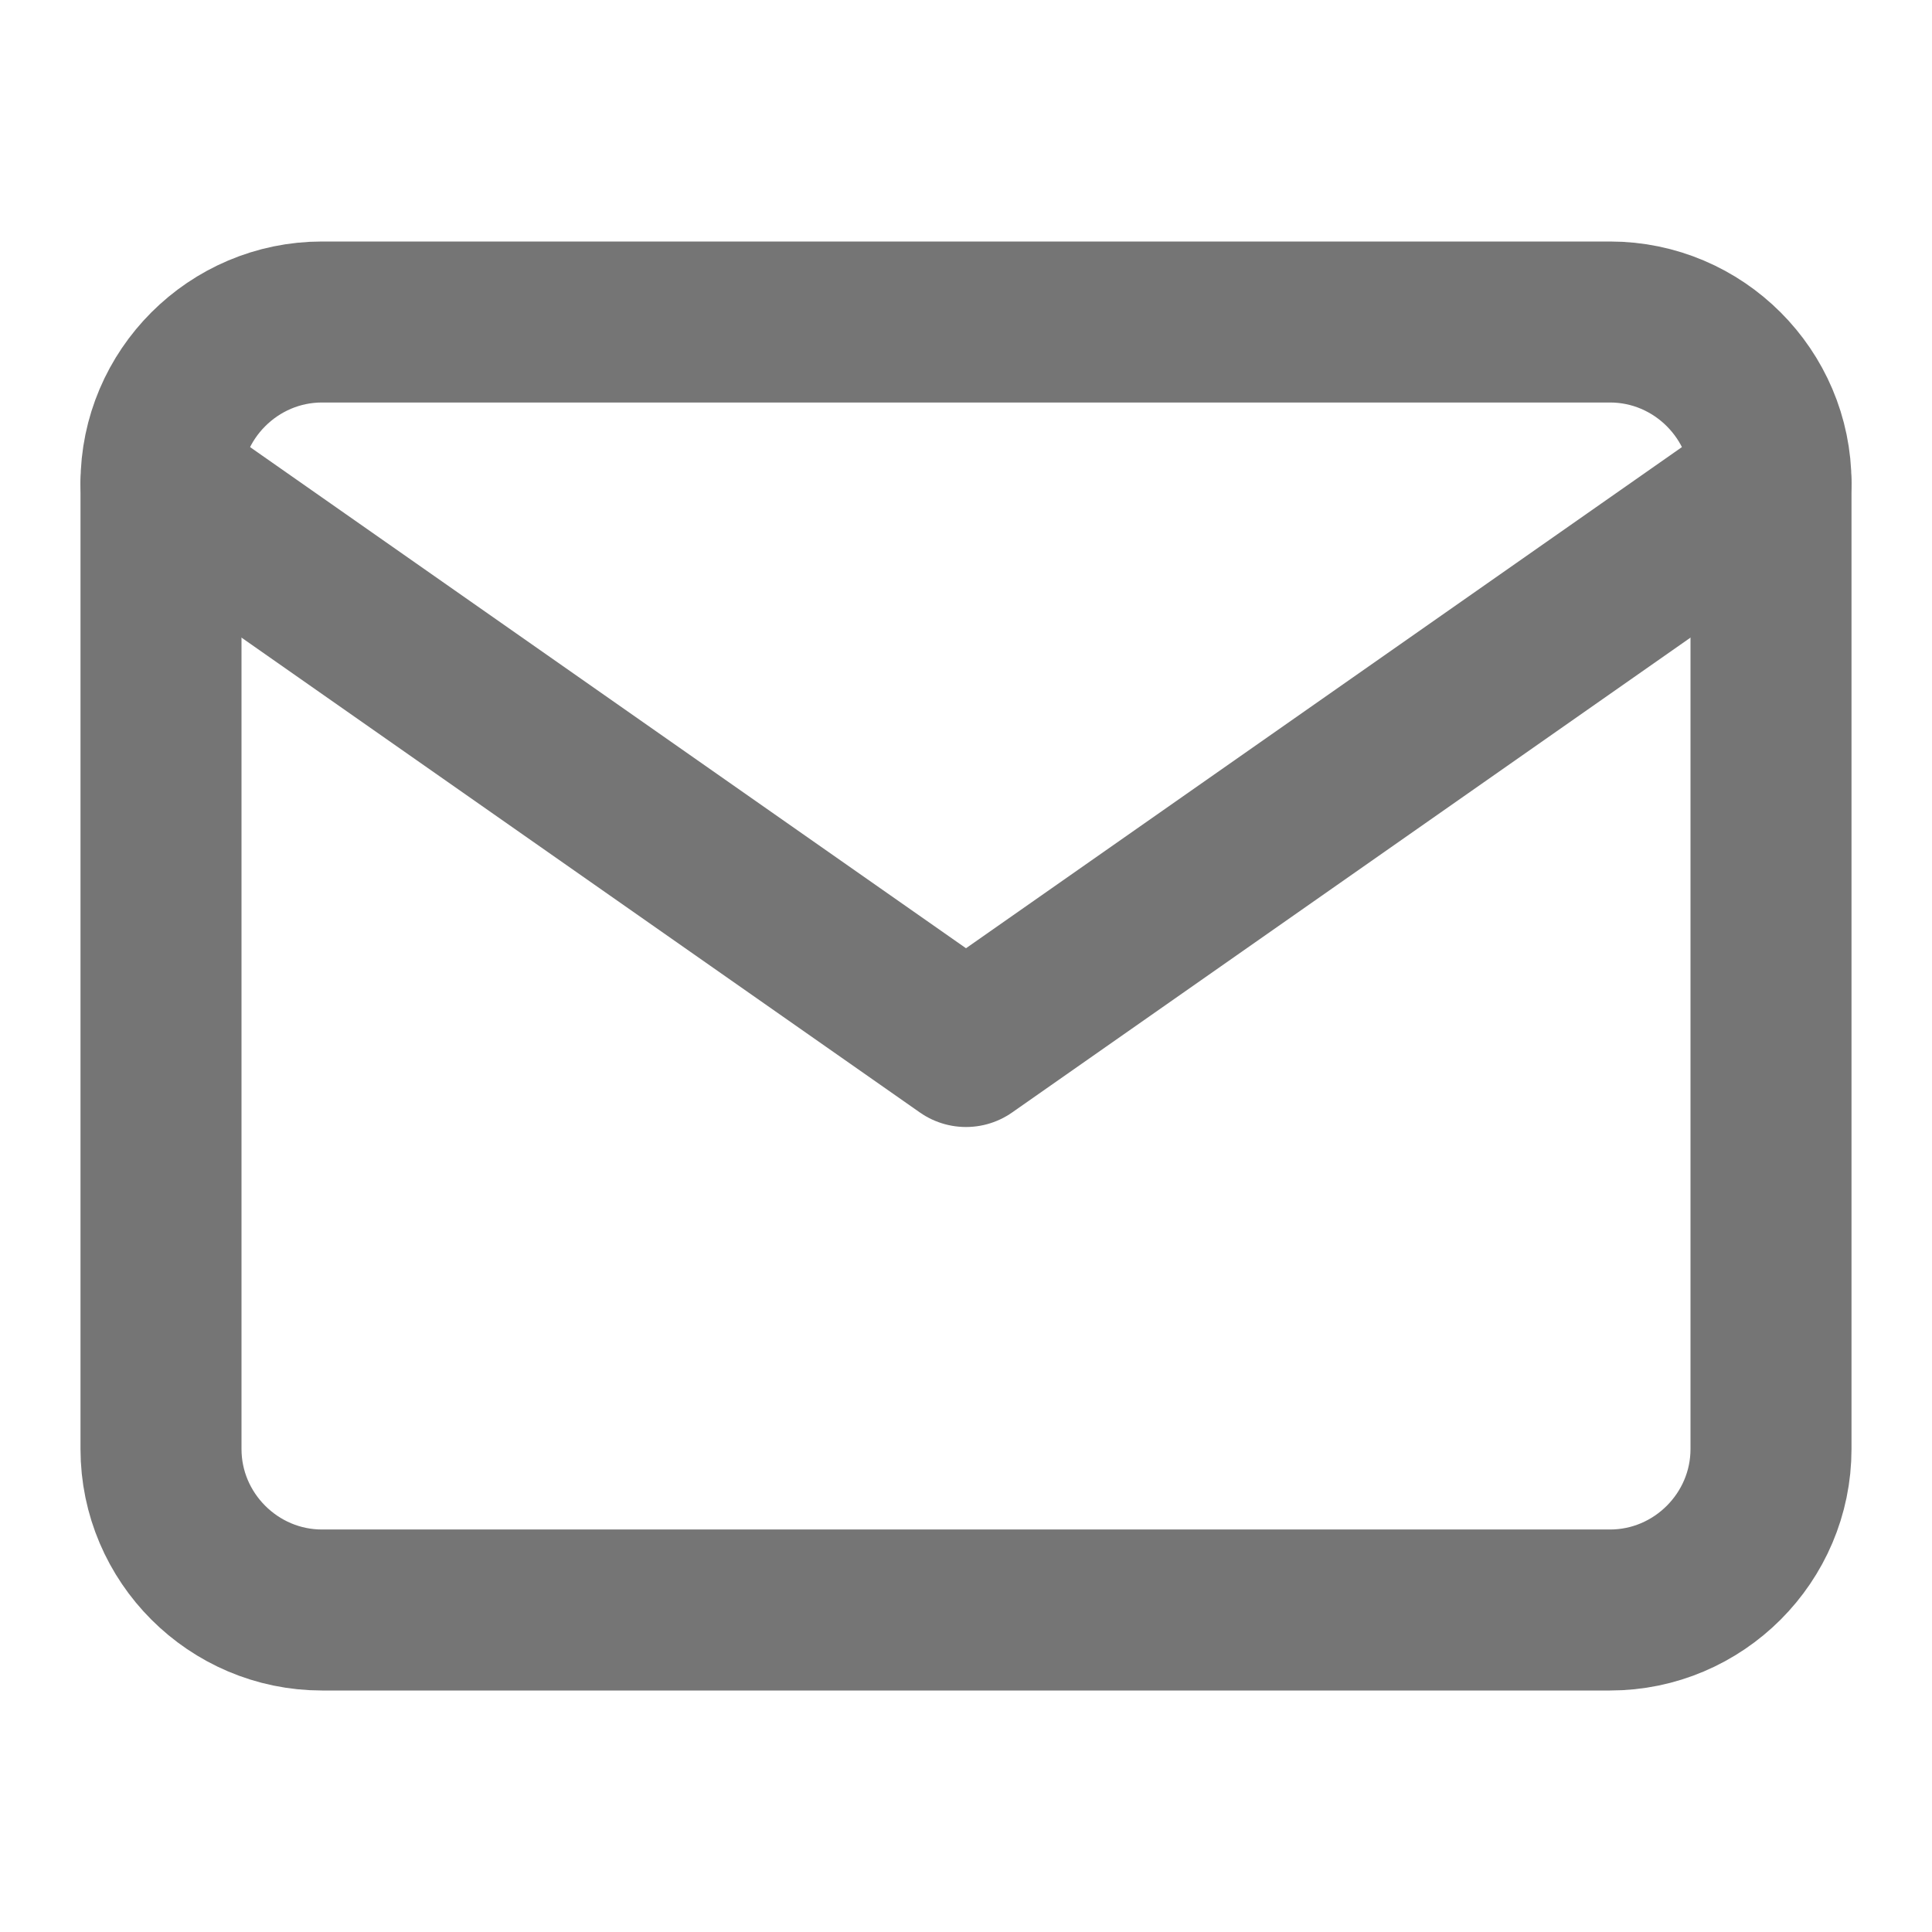
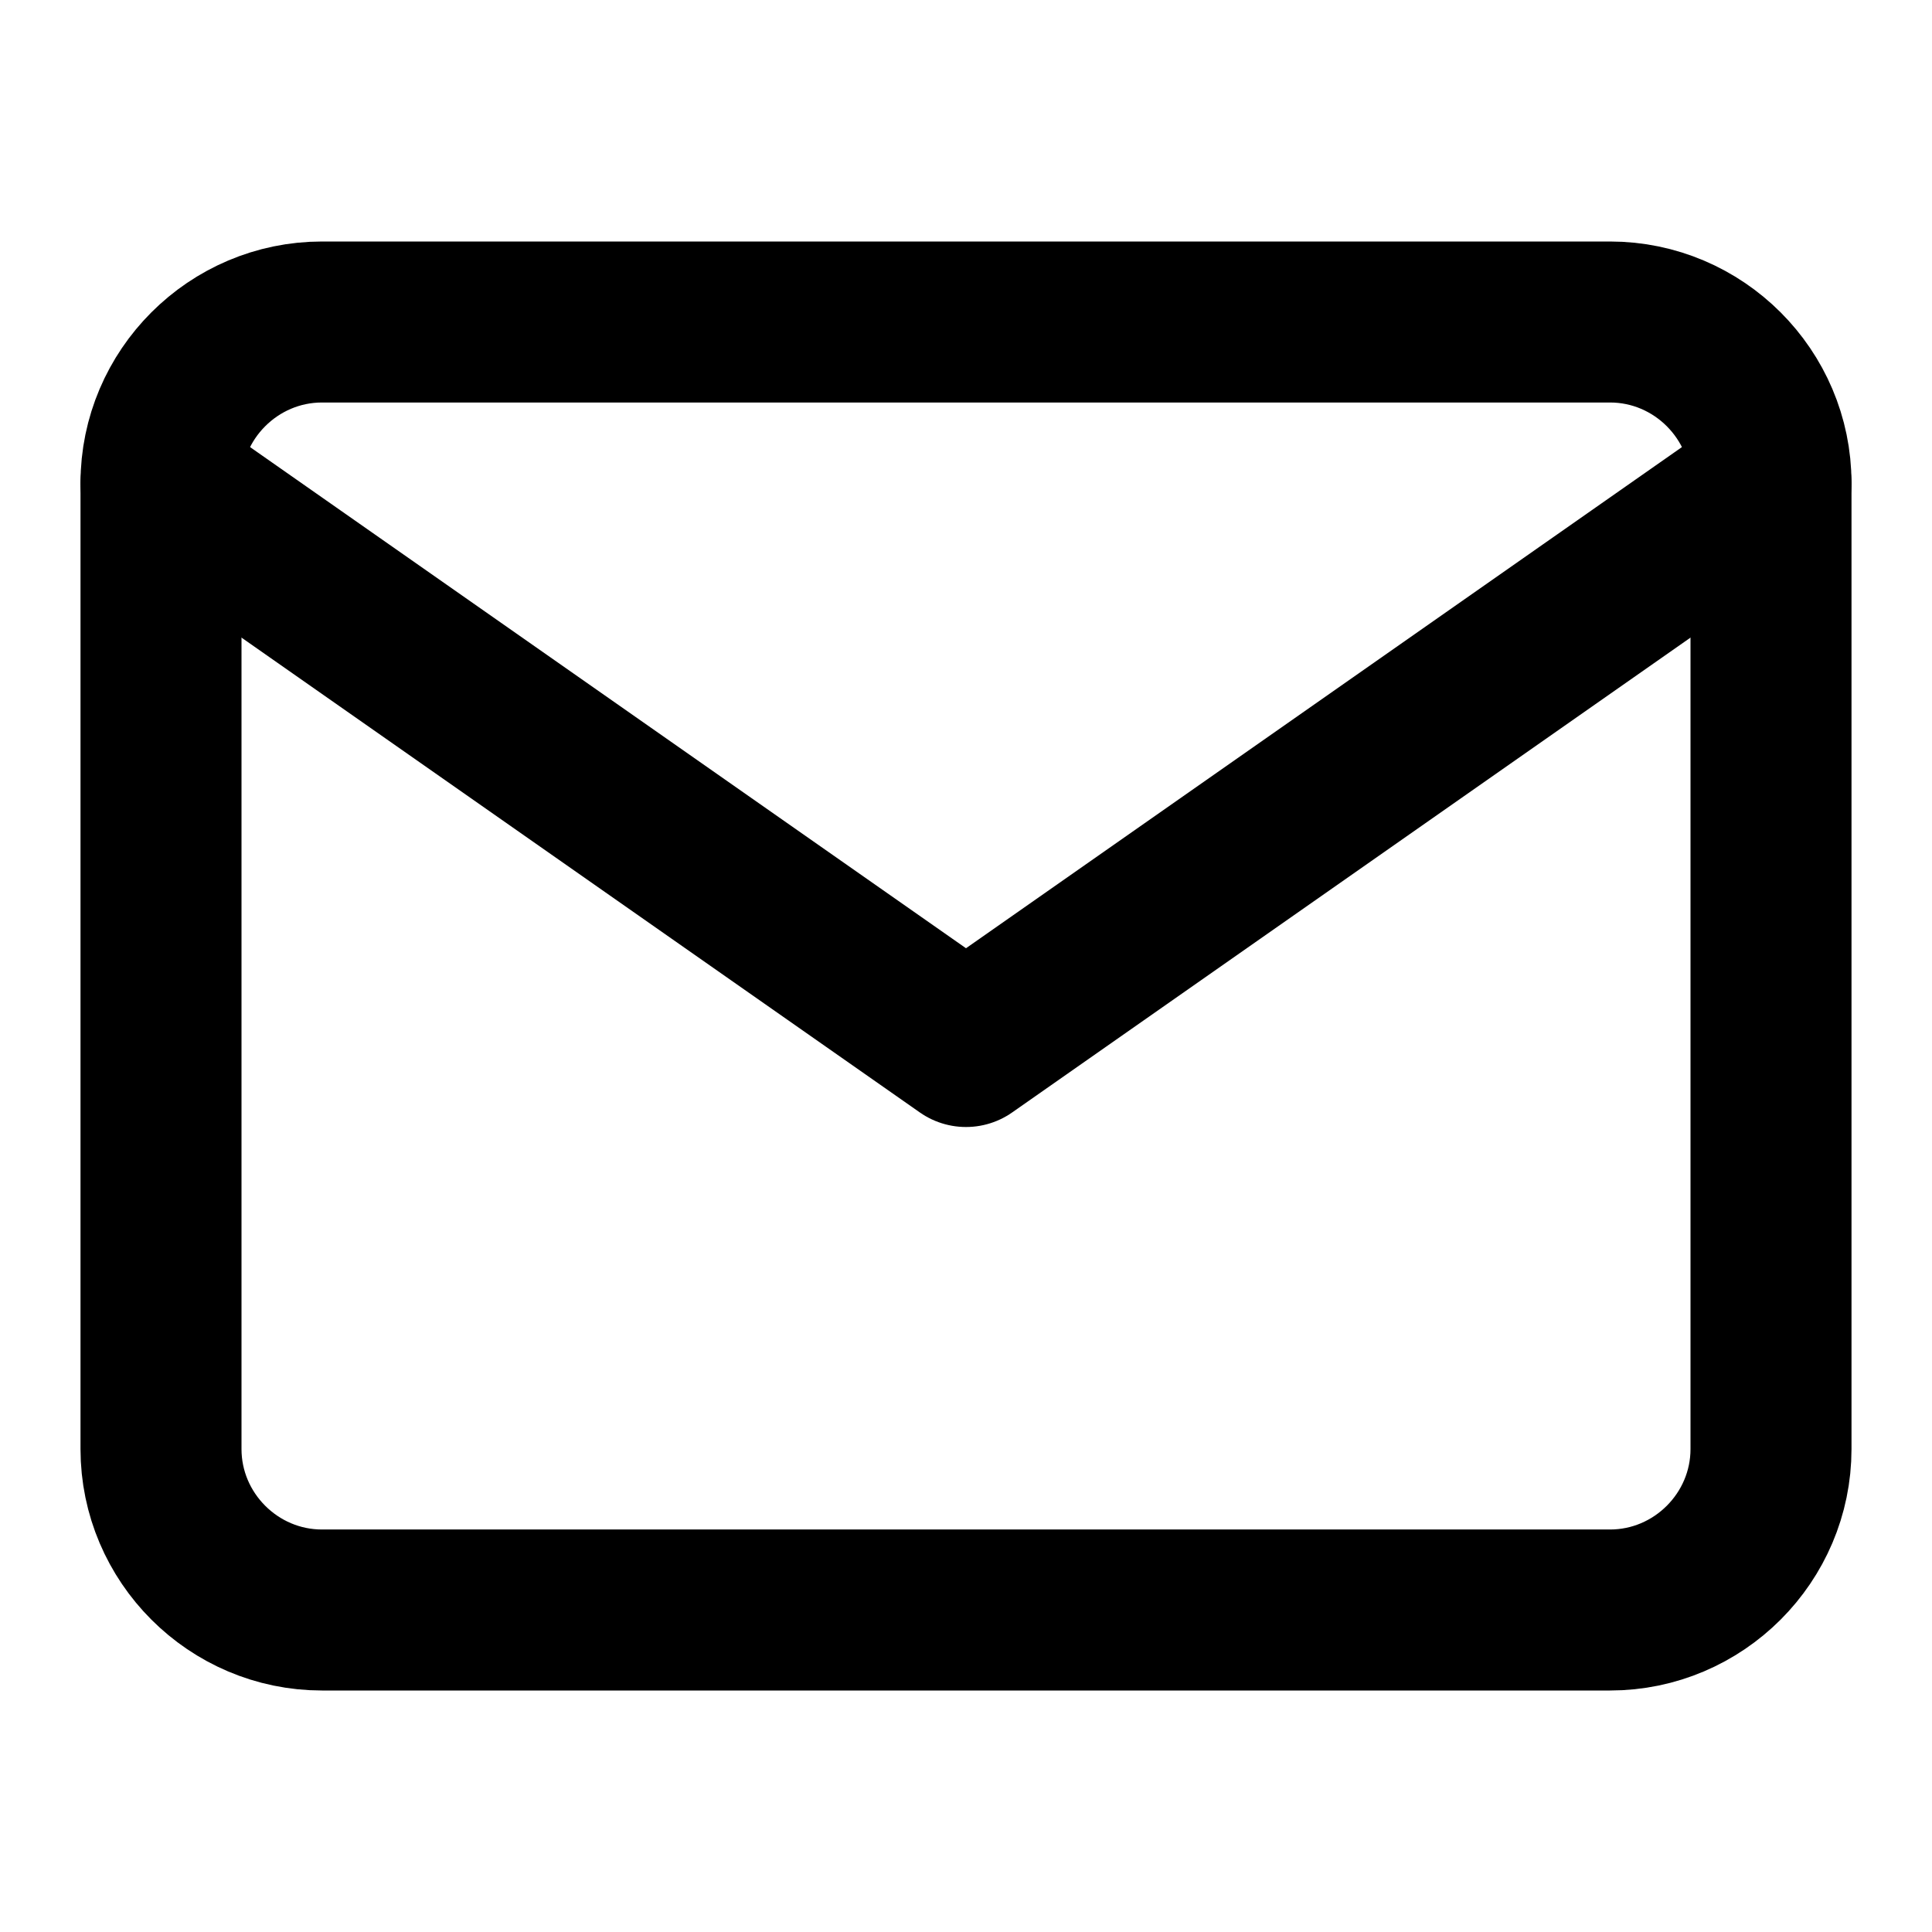
- <svg xmlns="http://www.w3.org/2000/svg" width="24" height="24" viewBox="0 0 24 24" fill="none" stroke="#757575" stroke-width="2" stroke-linecap="round" stroke-linejoin="round" class="feather feather-mail">
+ <svg xmlns="http://www.w3.org/2000/svg" width="24" height="24" viewBox="0 0 24 24" fill="none" stroke="currentColor" stroke-width="2" stroke-linecap="round" stroke-linejoin="round" class="feather feather-mail">
  <path d="M4 4h16c1.1 0 2 .9 2 2v12c0 1.1-.9 2-2 2H4c-1.1 0-2-.9-2-2V6c0-1.1.9-2 2-2z" />
  <polyline points="22,6 12,13 2,6" />
</svg>
